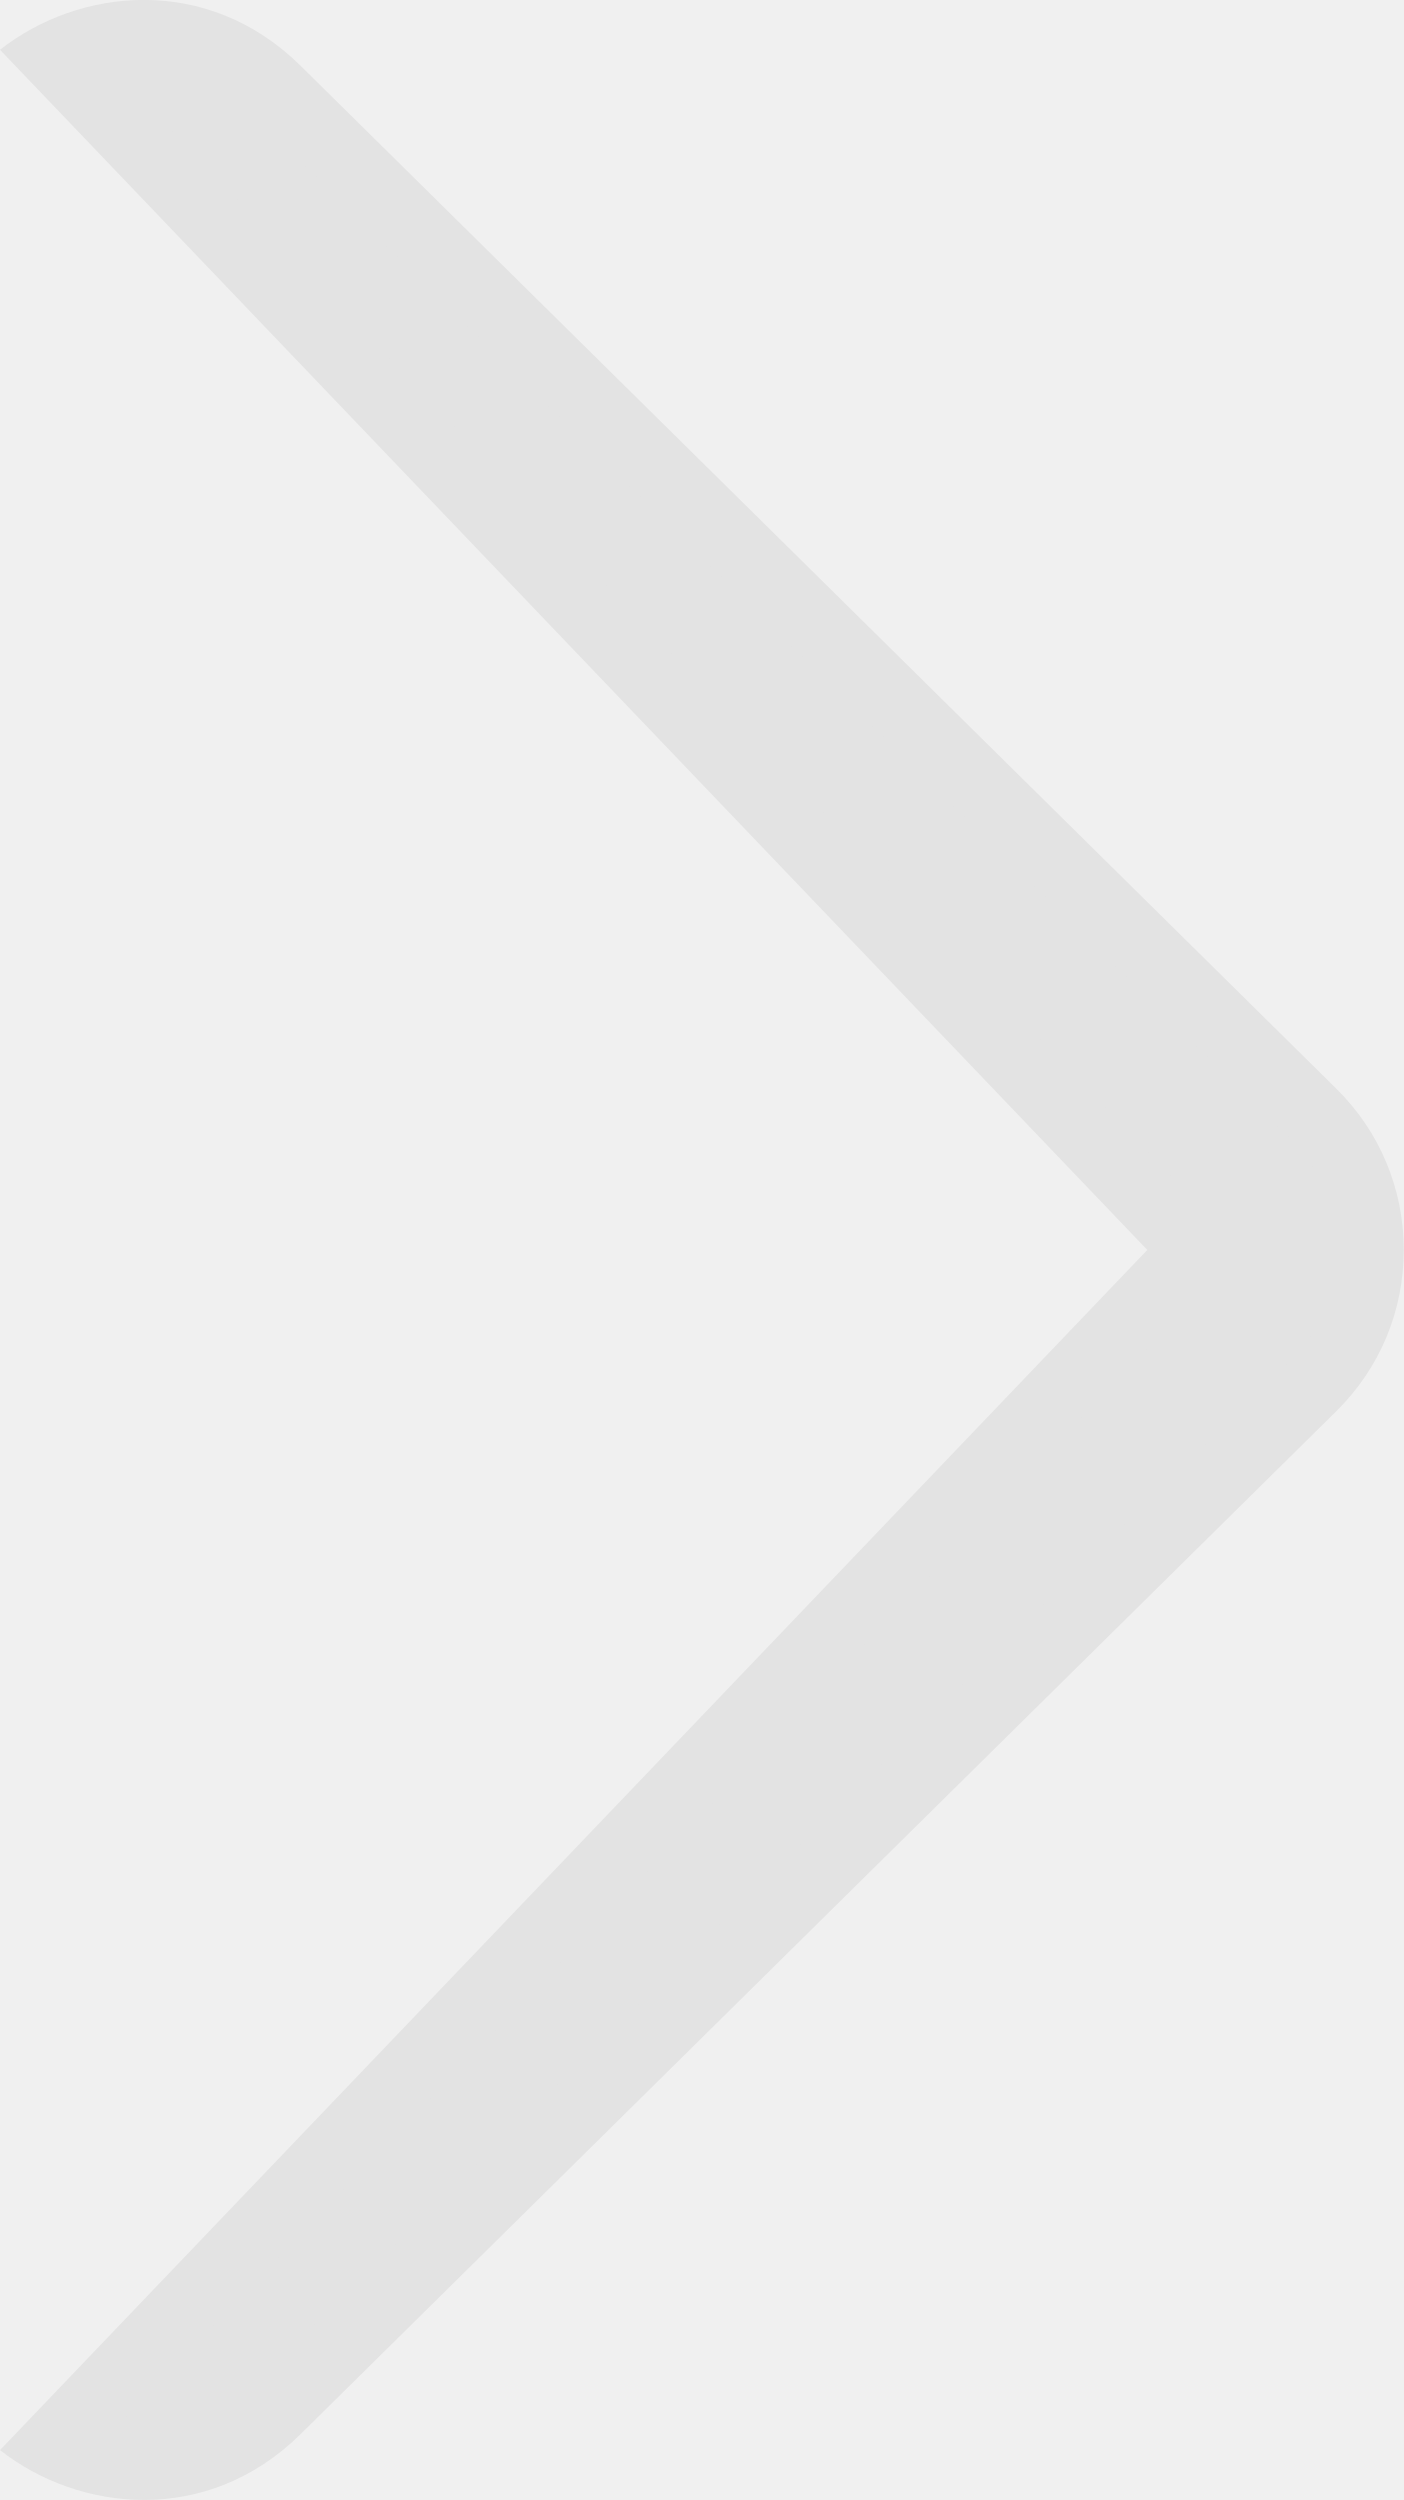
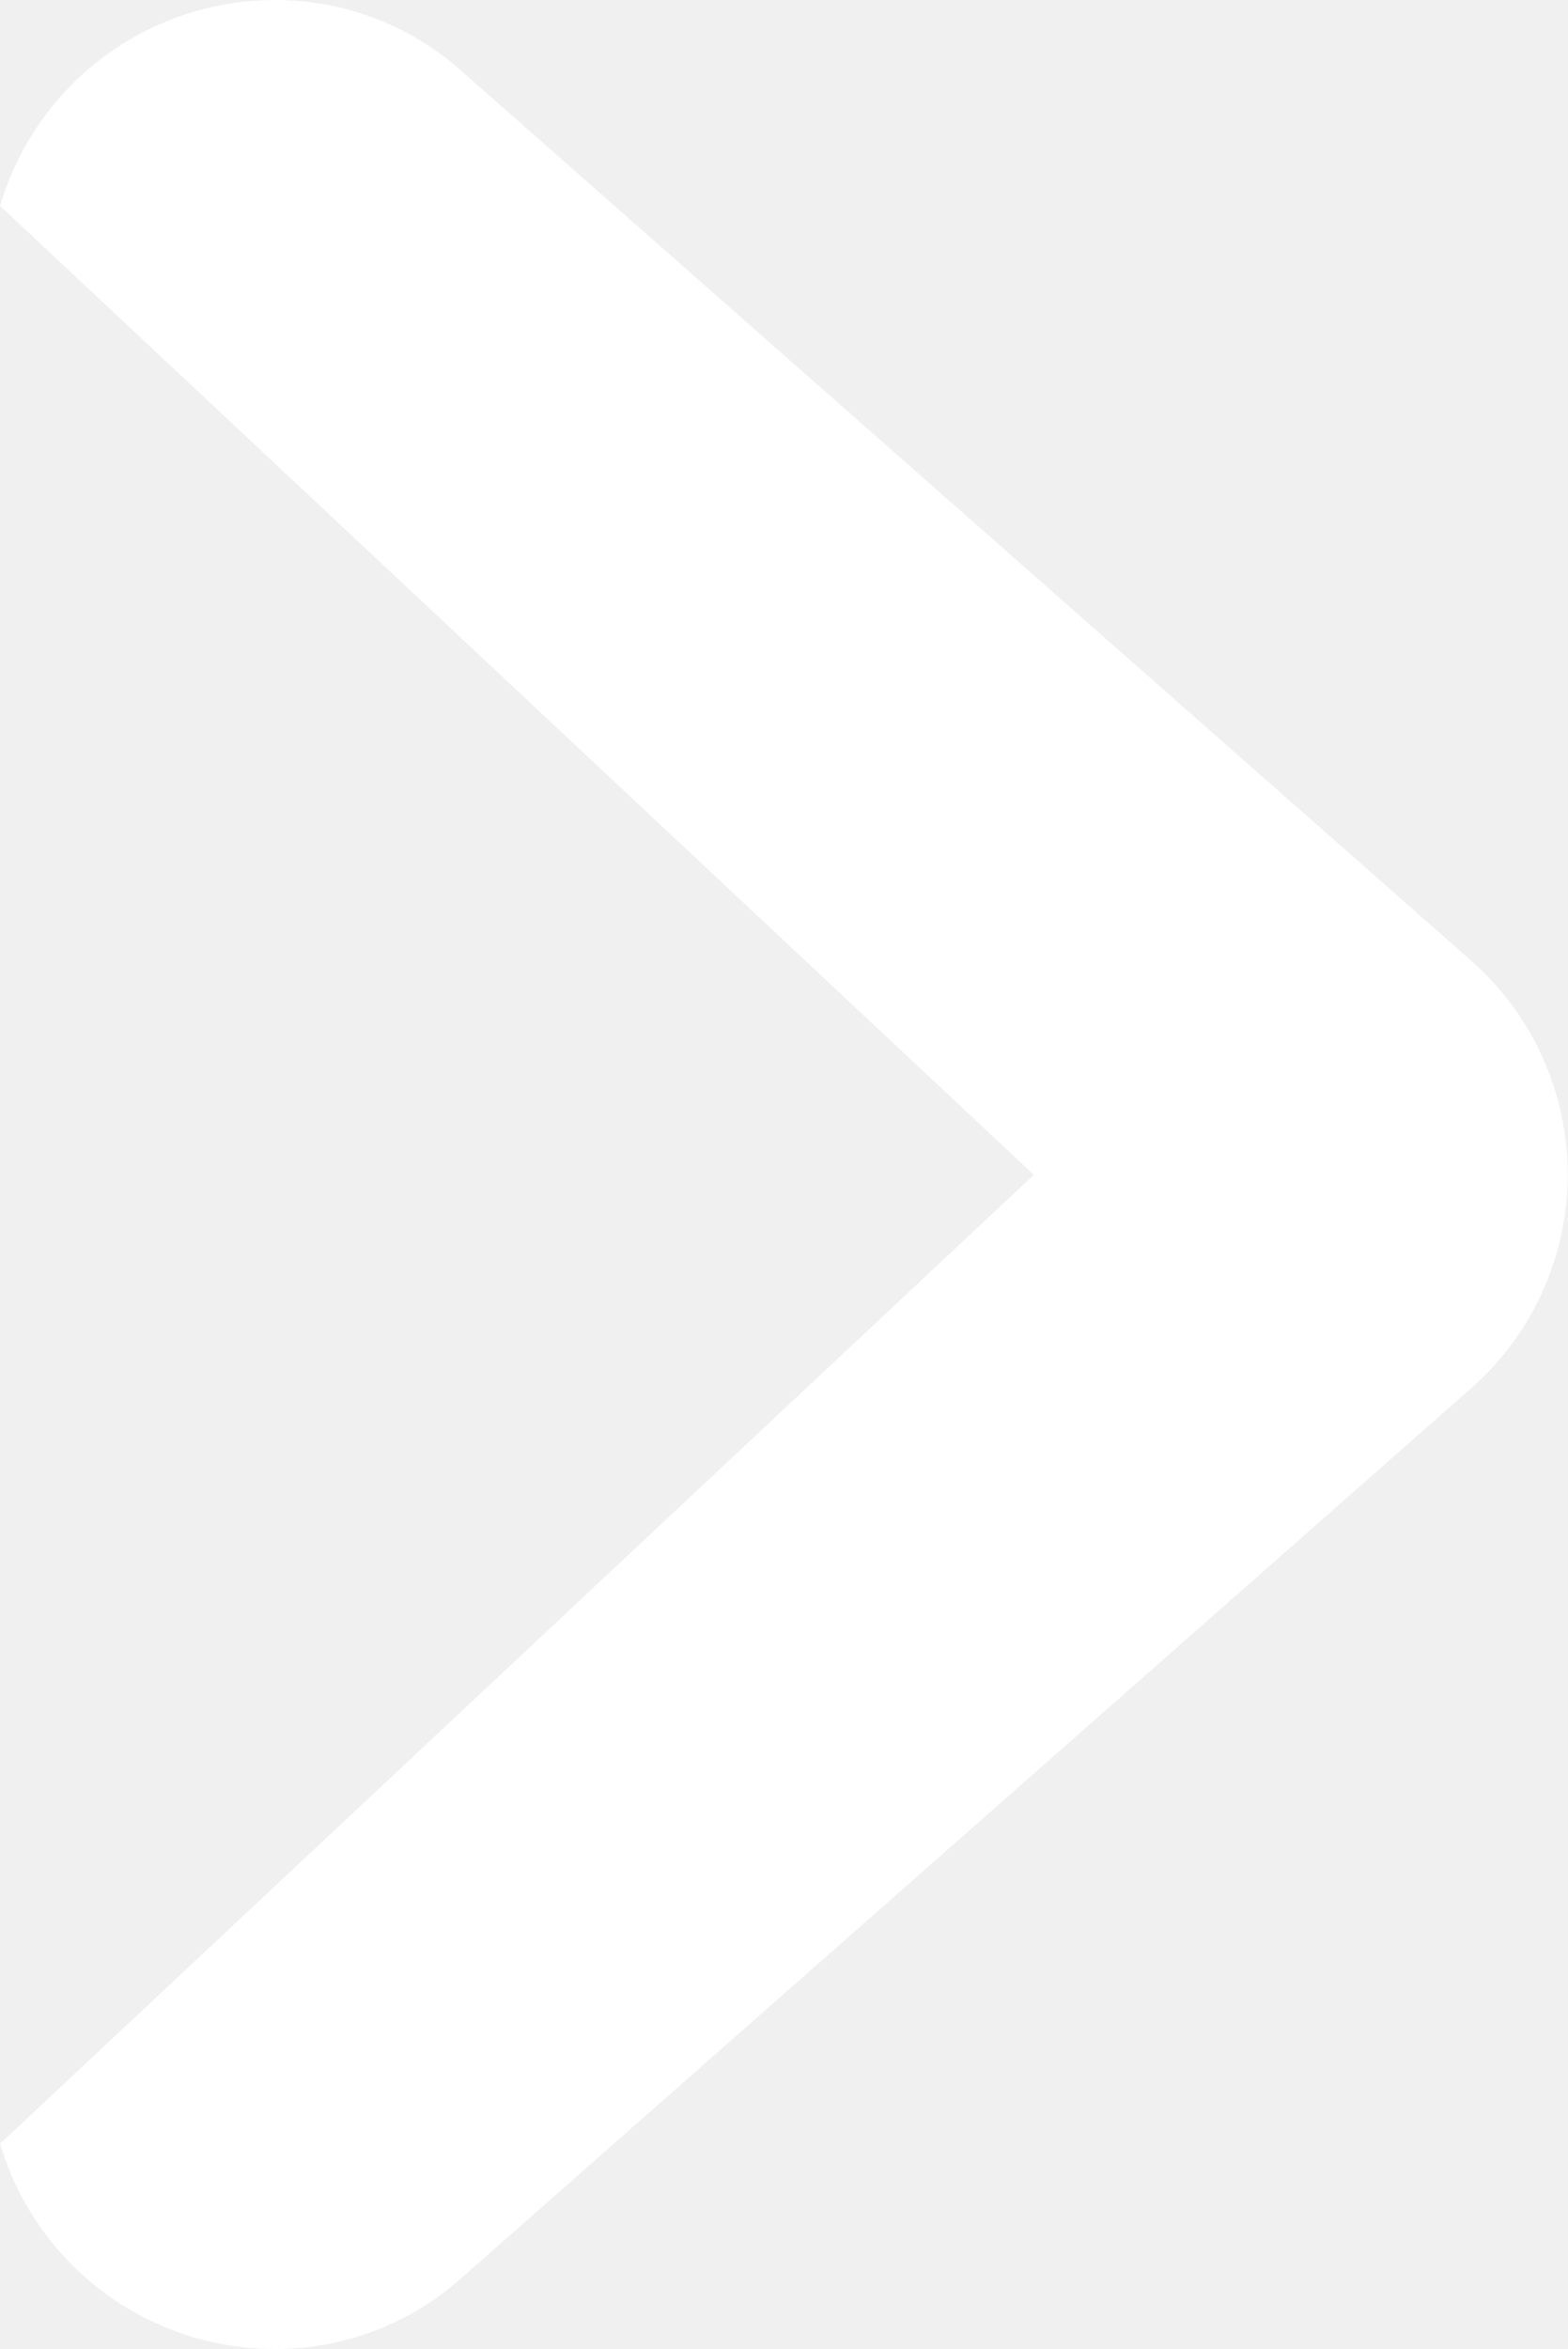
- <svg xmlns="http://www.w3.org/2000/svg" width="12.404" height="22.089" viewBox="0 0 12.404 22.089">
-   <g id="Subtraction_7" data-name="Subtraction 7" transform="translate(-3.081 24.87) rotate(-90)" fill="#e3e3e3">
-     <path d="M 13.826 15.184 C 13.368 15.184 12.938 15.005 12.616 14.679 L 3.577 5.526 C 2.985 4.927 2.977 4.135 3.277 3.549 L 13.618 13.435 L 13.826 13.633 L 14.033 13.435 L 24.375 3.549 C 24.675 4.135 24.667 4.927 24.076 5.526 L 15.035 14.679 C 14.713 15.005 14.284 15.184 13.826 15.184 Z" stroke="none" />
-     <path d="M 13.826 14.884 C 14.203 14.884 14.557 14.736 14.822 14.468 L 23.862 5.315 C 24.224 4.949 24.32 4.495 24.245 4.088 L 13.826 14.048 L 3.407 4.088 C 3.332 4.495 3.428 4.949 3.79 5.315 L 12.83 14.468 C 13.095 14.736 13.449 14.884 13.826 14.884 M 13.826 15.484 C 13.287 15.484 12.782 15.273 12.403 14.89 L 3.363 5.737 C 2.547 4.911 2.675 3.775 3.222 3.081 L 13.826 13.218 L 24.43 3.081 C 24.978 3.776 25.104 4.911 24.289 5.737 L 15.249 14.89 C 14.87 15.273 14.365 15.484 13.826 15.484 Z" stroke="none" fill="#e3e3e3" />
-   </g>
+ <svg xmlns="http://www.w3.org/2000/svg" width="16.506" height="24.729" viewBox="0 0 16.506 24.729">
+   <path id="right-arrow" d="M-3964.857-1379.135a2.94,2.94,0,0,1-1.966-.755l-10.622-9.358a3,3,0,0,1-1.017-2.251,3,3,0,0,1,1.017-2.251l10.622-9.359a2.941,2.941,0,0,1,1.966-.755,3.015,3.015,0,0,1,2.9,2.161l-10.884,10.2,10.884,10.2A3.016,3.016,0,0,1-3964.857-1379.135Z" transform="translate(-3961.956 -1379.135) rotate(180)" fill="#fff" />
</svg>
